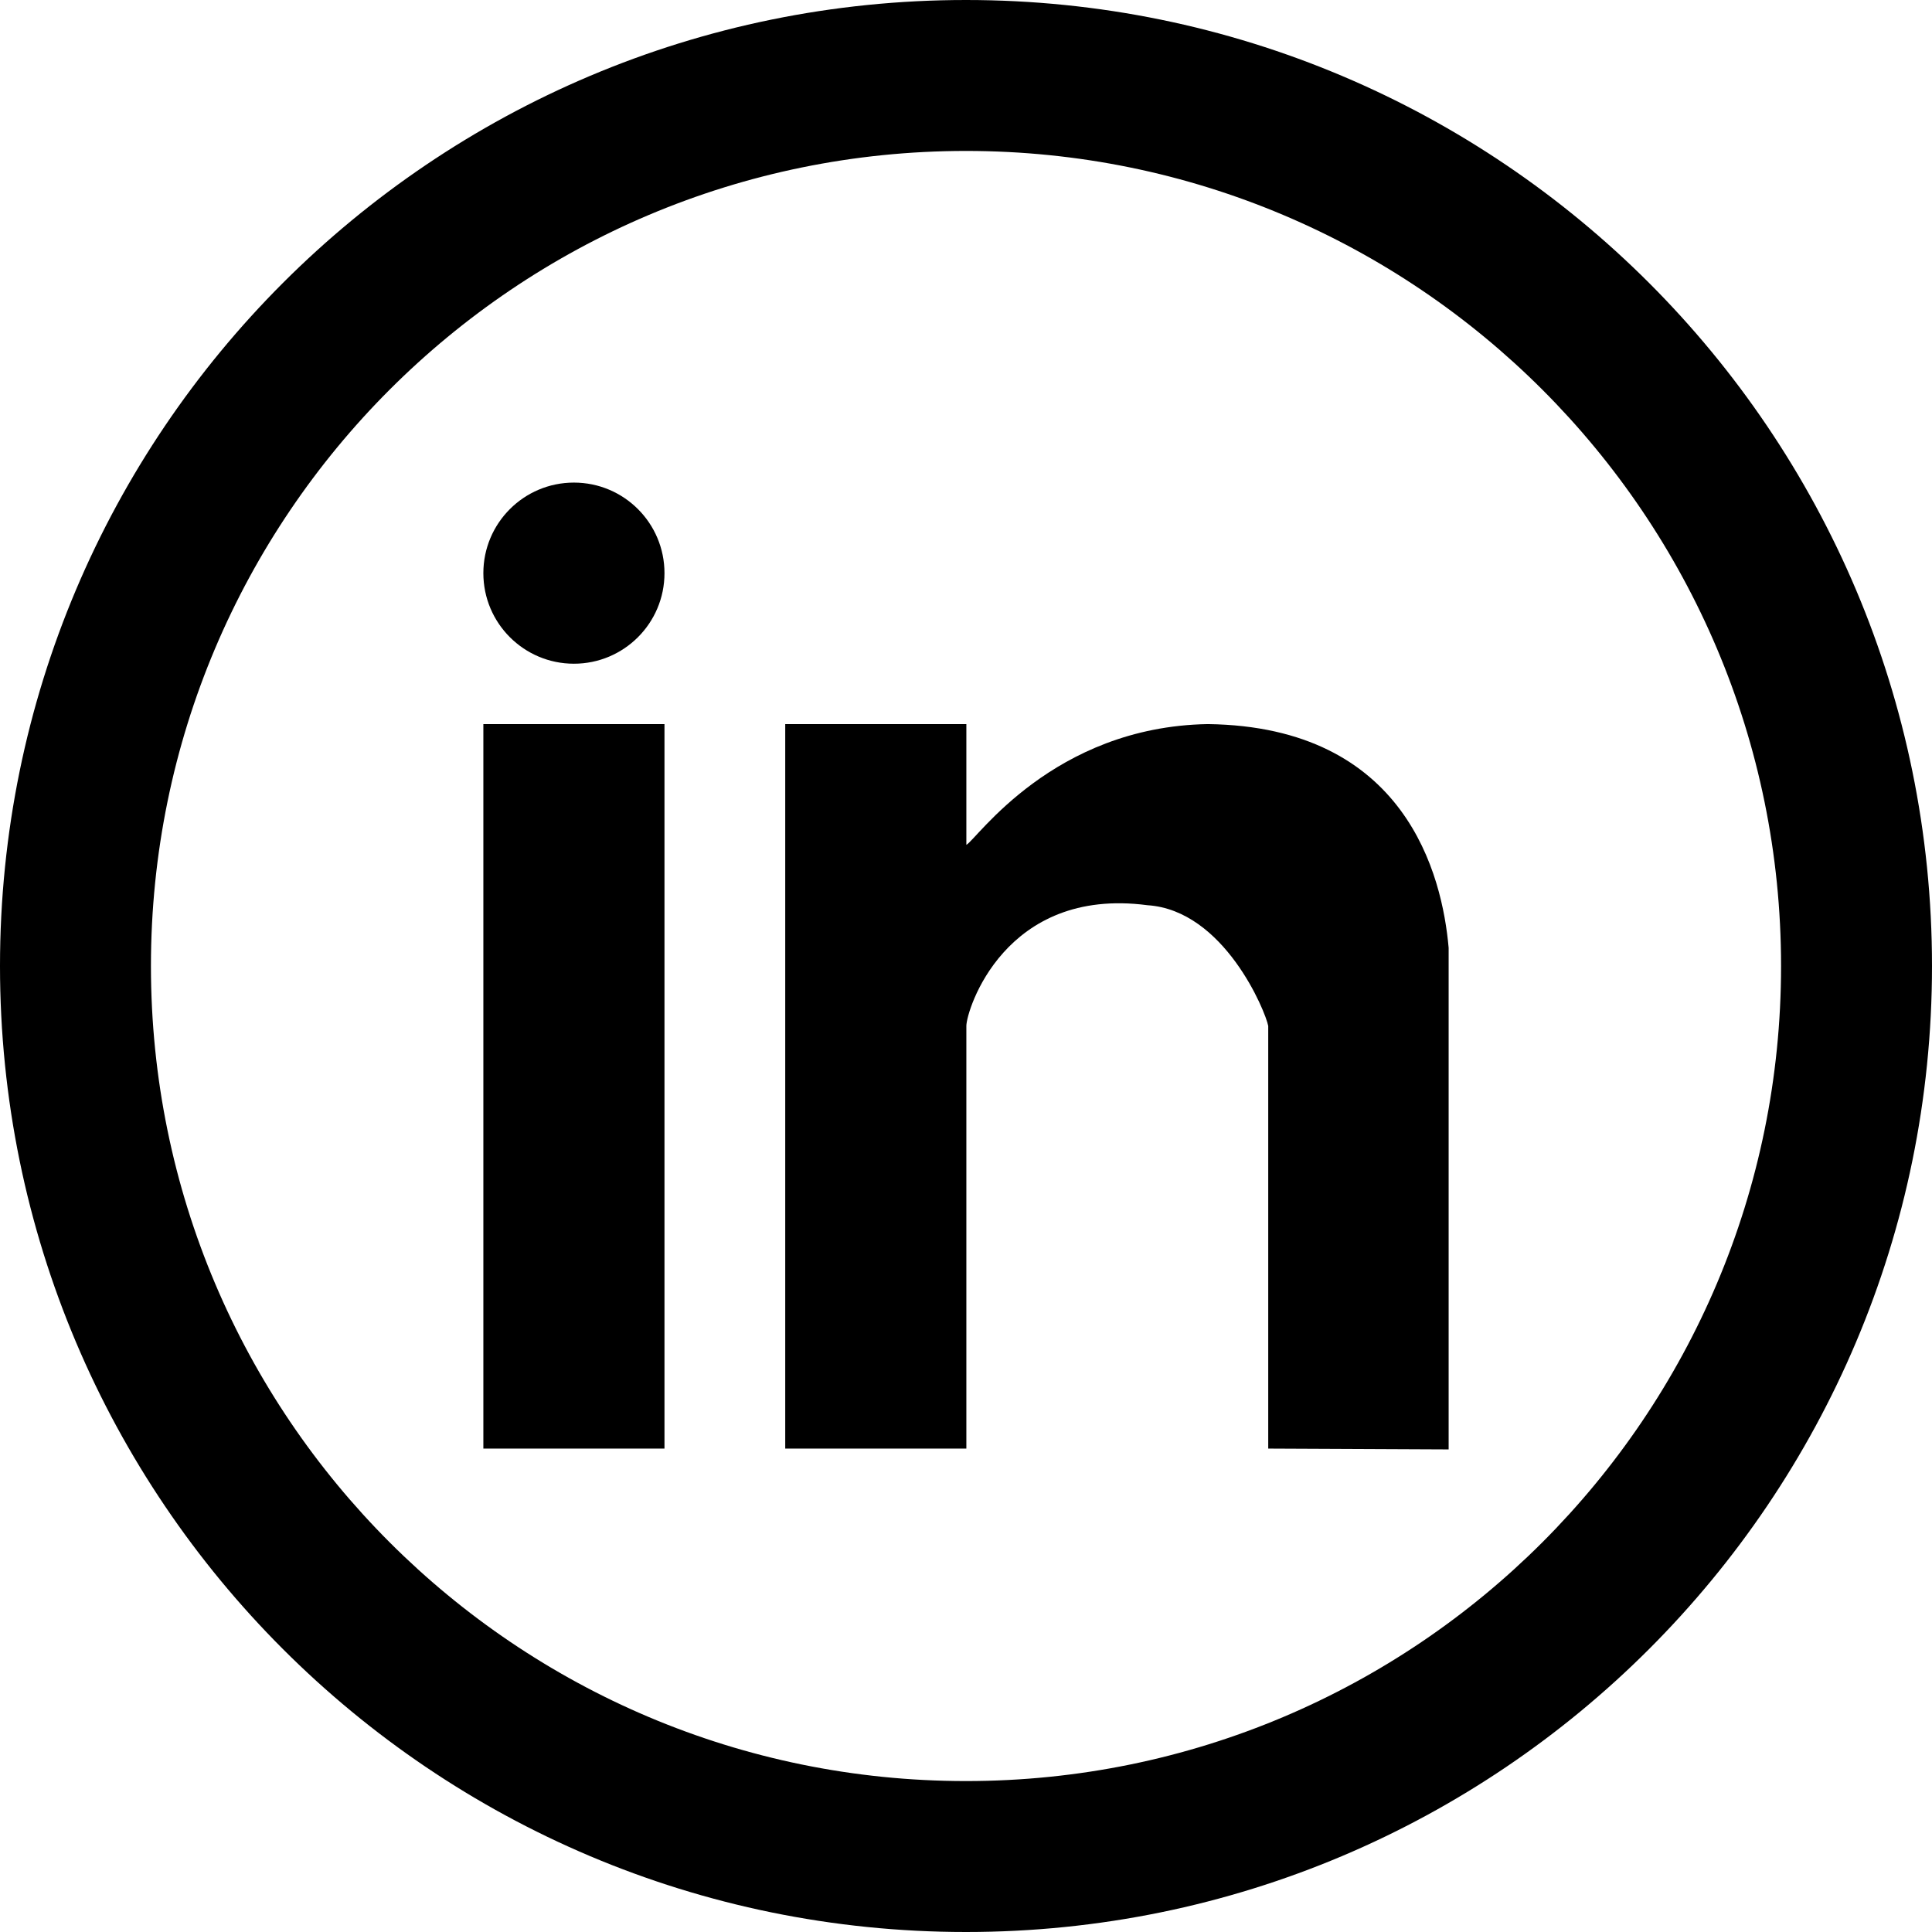
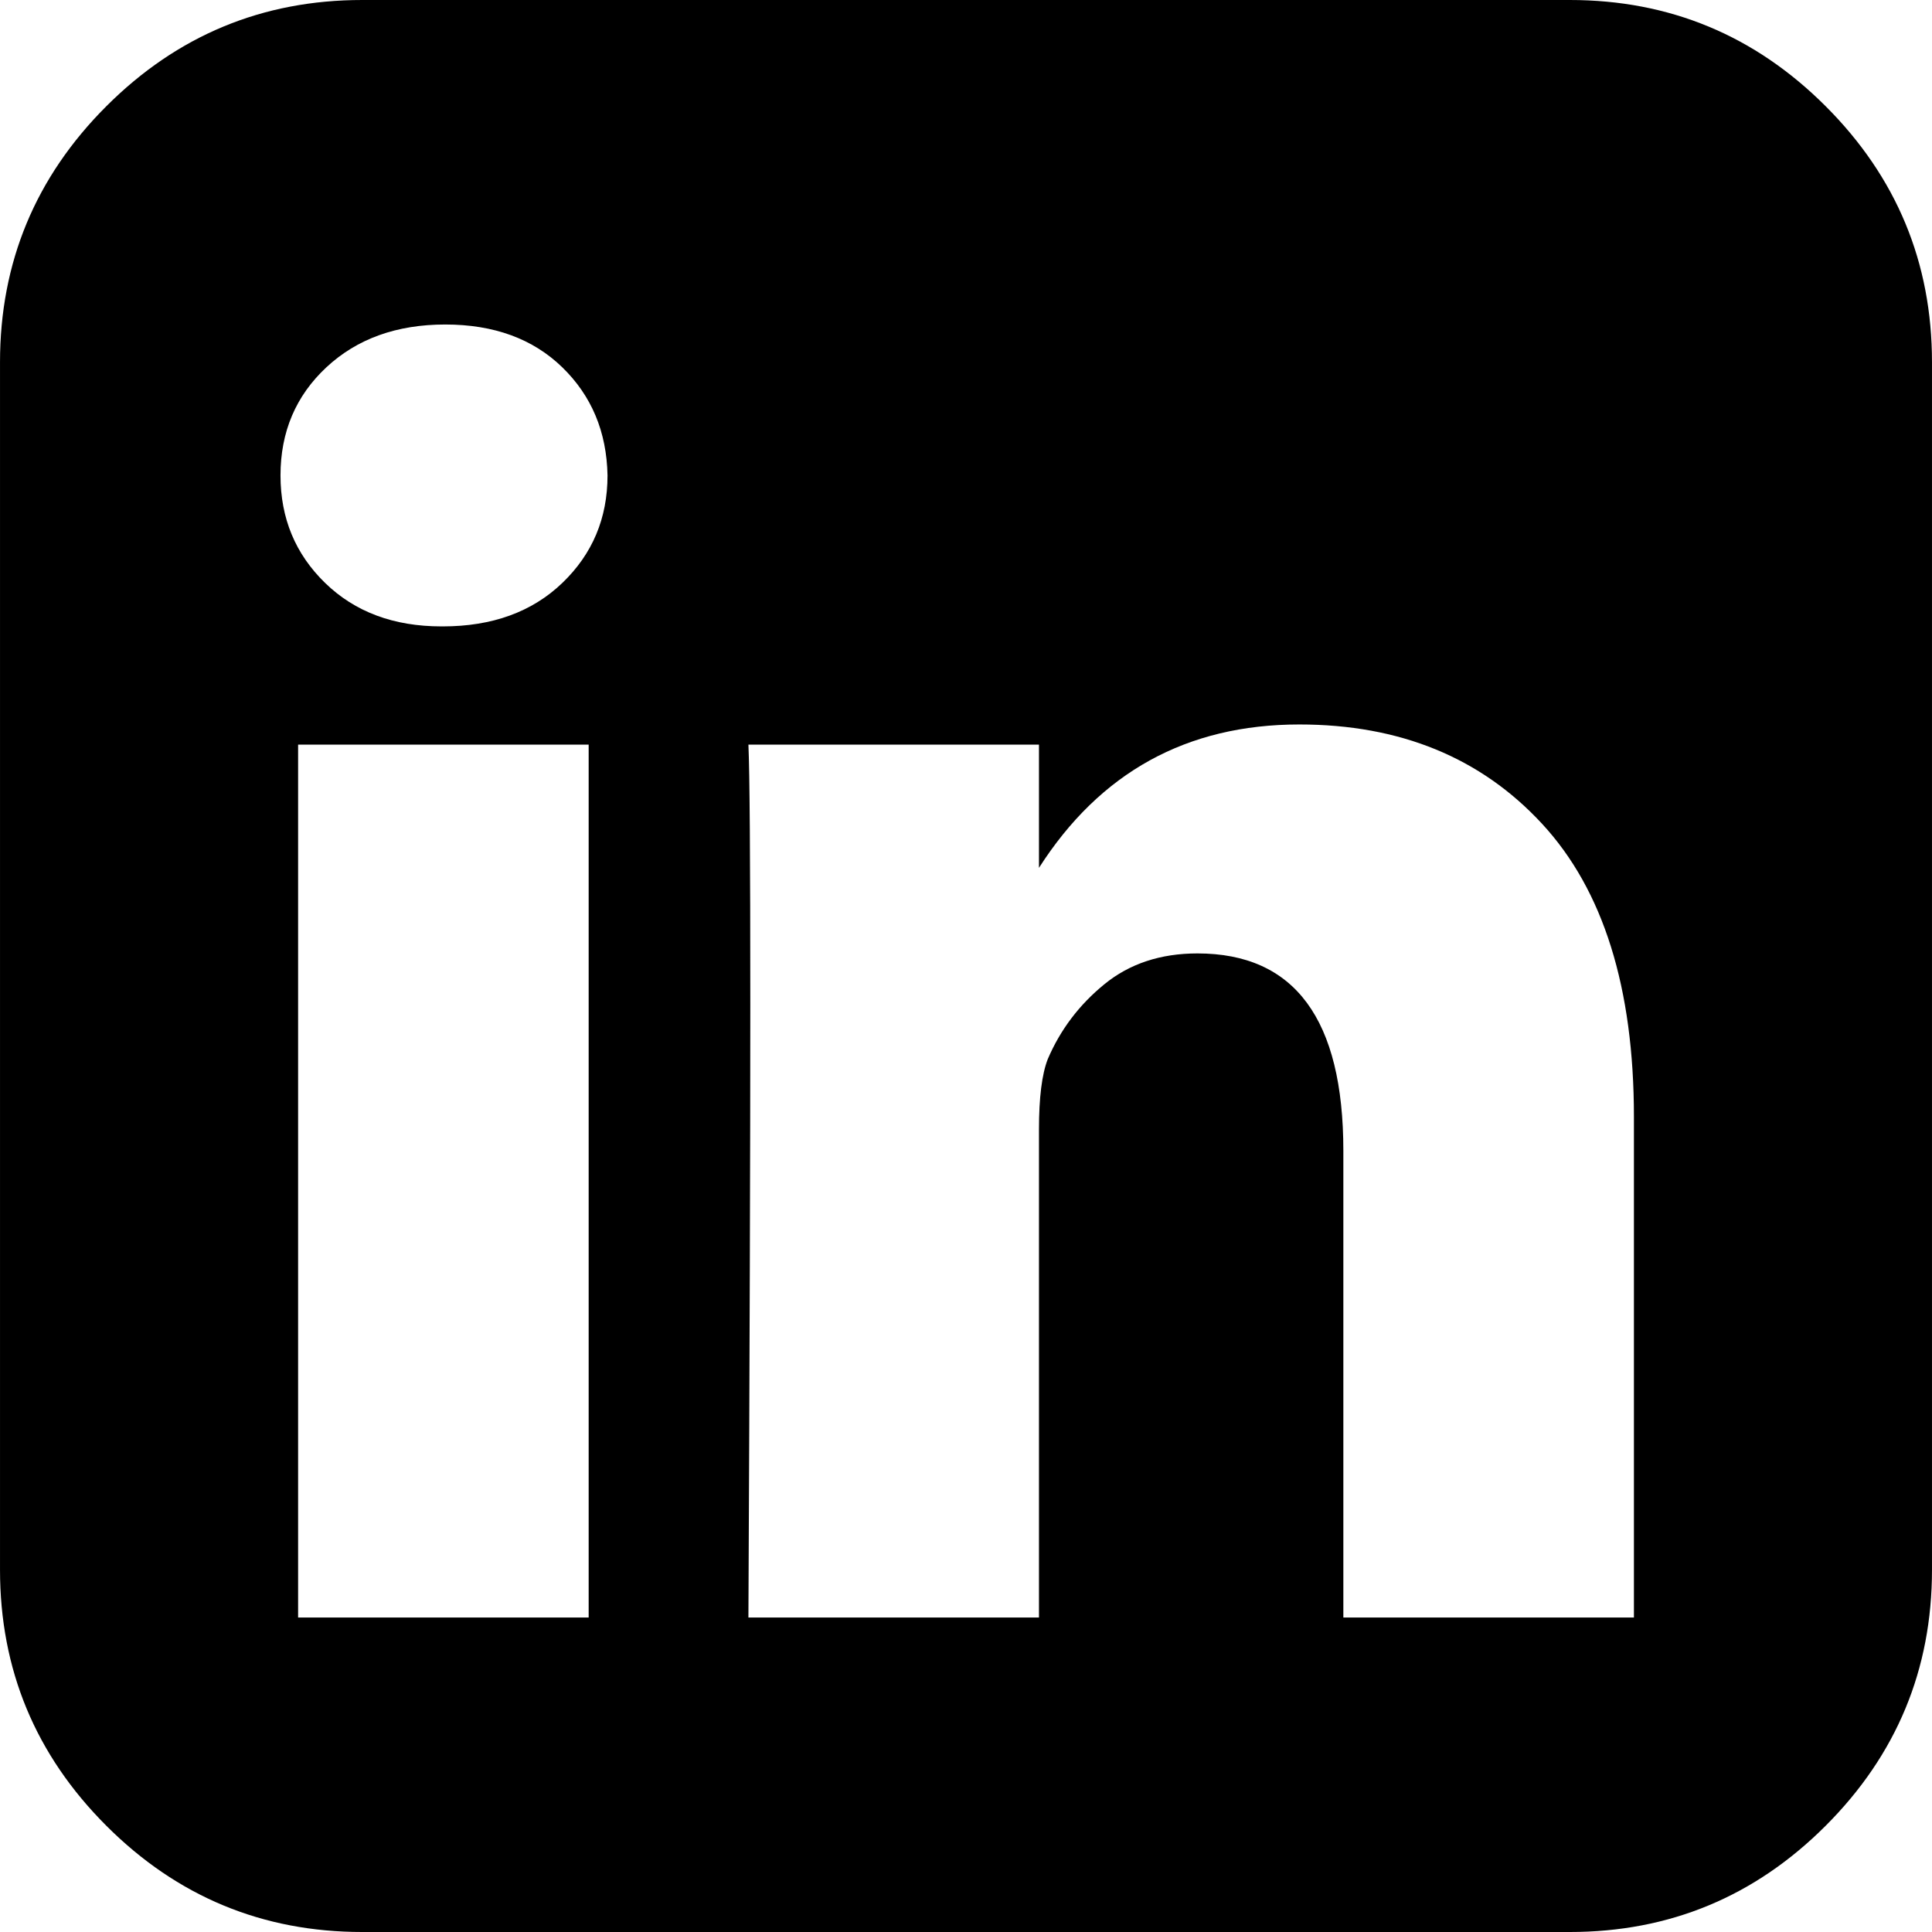
- <svg xmlns="http://www.w3.org/2000/svg" version="1.1" id="Capa_1" x="0px" y="0px" width="512px" height="512px" viewBox="0 0 512 512" style="enable-background:new 0 0 512 512;" xml:space="preserve">
+ <svg xmlns="http://www.w3.org/2000/svg" version="1.1" id="Capa_1" x="0px" y="0px" width="438.536px" height="438.536px" viewBox="0 0 438.536 438.536" style="enable-background:new 0 0 438.536 438.536;" xml:space="preserve">
  <g>
-     <path d="M256,0C114.609,0,0,114.609,0,256c0,141.391,114.609,256,256,256c141.391,0,256-114.609,256-256   C512,114.609,397.391,0,256,0z M256,472c-119.297,0-216-96.703-216-216S136.703,40,256,40s216,96.703,216,216S375.297,472,256,472z   " />
-     <g>
-       <g>
-         <path d="M128.094,383.891h48v-192h-48V383.891z M320.094,191.891c-41.094,0.688-61.312,30.641-64,32v-32h-48v192h48v-112     c0-4.108,10.125-37,48-32c20.344,1.328,31.312,28.234,32,32v112l47.812,0.219V251.188     C382.219,232,372.625,192.578,320.094,191.891z M152.094,127.891c-13.25,0-24,10.734-24,24s10.75,24,24,24s24-10.734,24-24     S165.344,127.891,152.094,127.891z" />
-       </g>
-     </g>
+     <path d="M414.41,24.123C398.333,8.042,378.963,0,356.315,0H82.228C59.58,0,40.21,8.042,24.126,24.123   C8.045,40.207,0.003,59.576,0.003,82.225v274.084c0,22.647,8.042,42.018,24.123,58.102c16.084,16.084,35.454,24.126,58.102,24.126   h274.084c22.648,0,42.018-8.042,58.095-24.126c16.084-16.084,24.126-35.454,24.126-58.102V82.225   C438.532,59.576,430.49,40.204,414.41,24.123z M133.618,367.157H67.666V169.016h65.952V367.157z M127.626,132.332   c-6.851,6.567-15.893,9.851-27.124,9.851h-0.288c-10.848,0-19.648-3.284-26.407-9.851c-6.76-6.567-10.138-14.703-10.138-24.41   c0-9.897,3.476-18.083,10.421-24.556c6.95-6.471,15.942-9.708,26.98-9.708c11.039,0,19.89,3.237,26.553,9.708   c6.661,6.473,10.088,14.659,10.277,24.556C137.899,117.625,134.477,125.761,127.626,132.332z M370.873,367.157h-65.952v-105.92   c0-29.879-11.036-44.823-33.116-44.823c-8.374,0-15.42,2.331-21.128,6.995c-5.715,4.661-9.996,10.324-12.847,16.991   c-1.335,3.422-1.999,8.75-1.999,15.981v110.775h-65.952c0.571-119.529,0.571-185.579,0-198.142h65.952v27.974   c13.867-21.681,33.558-32.544,59.101-32.544c22.84,0,41.21,7.52,55.104,22.554c13.895,15.037,20.841,37.214,20.841,66.519v113.64   H370.873z" />
  </g>
  <g>
</g>
  <g>
</g>
  <g>
</g>
  <g>
</g>
  <g>
</g>
  <g>
</g>
  <g>
</g>
  <g>
</g>
  <g>
</g>
  <g>
</g>
  <g>
</g>
  <g>
</g>
  <g>
</g>
  <g>
</g>
  <g>
</g>
</svg>
